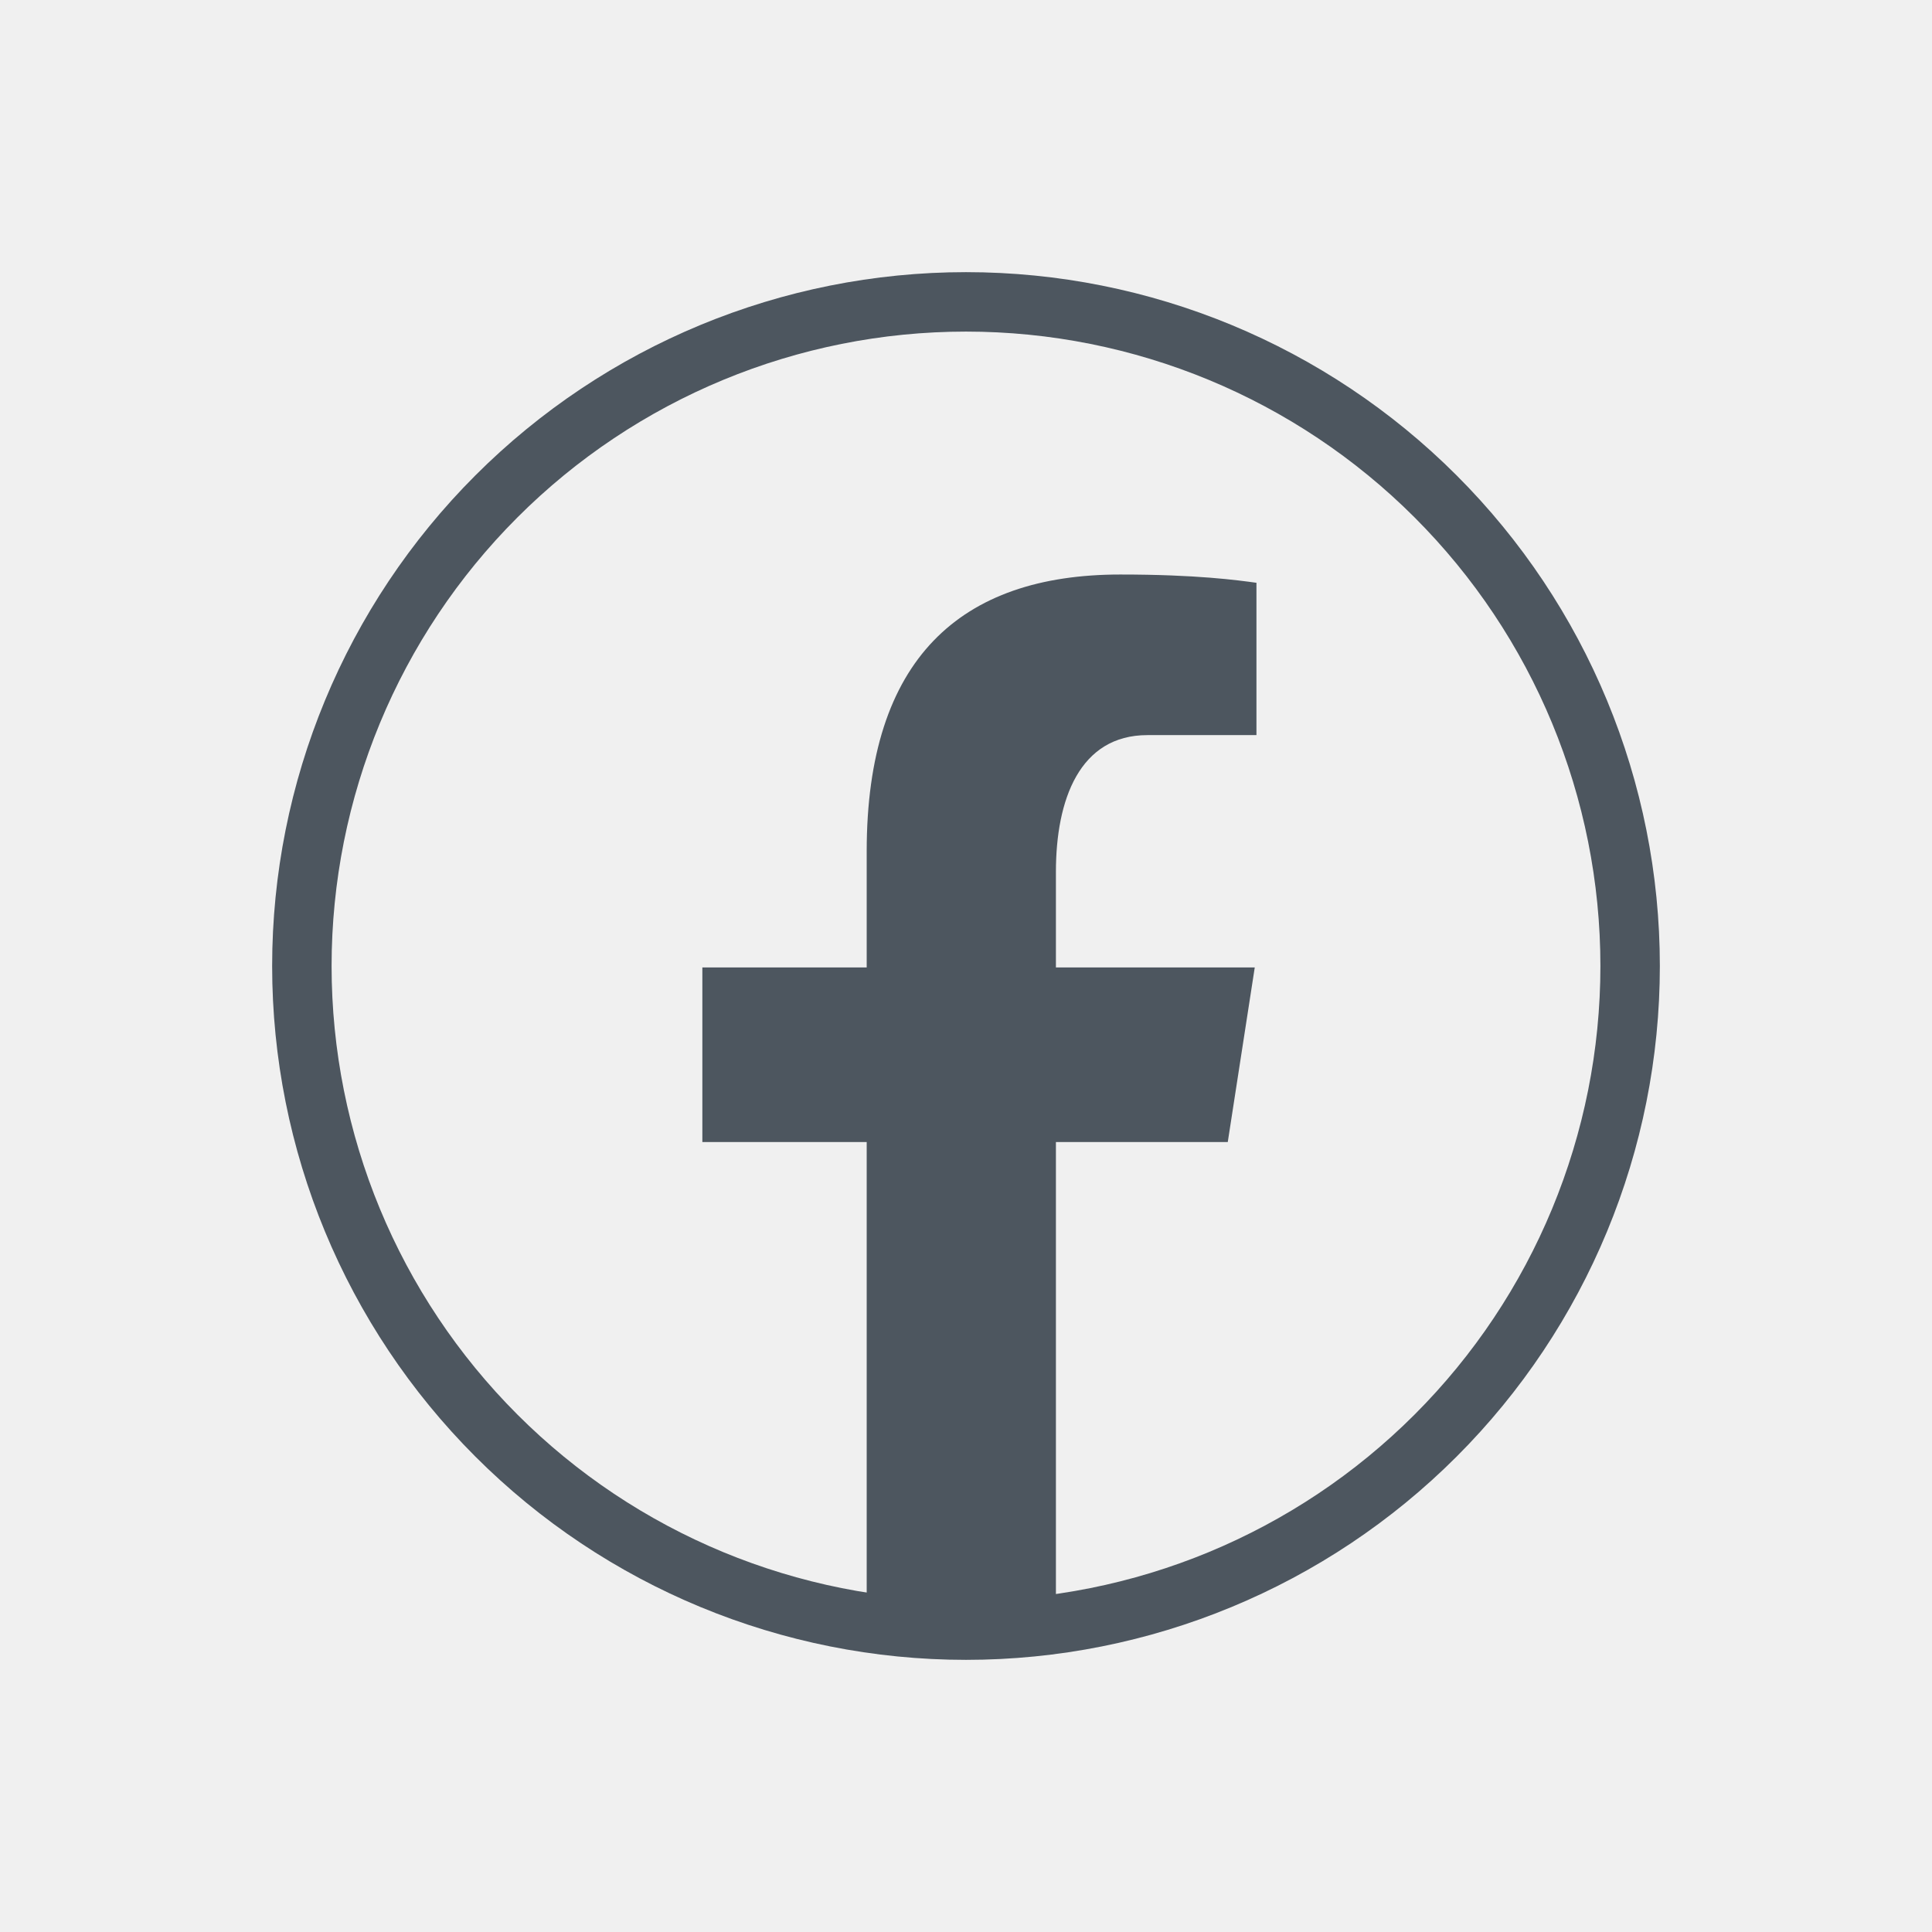
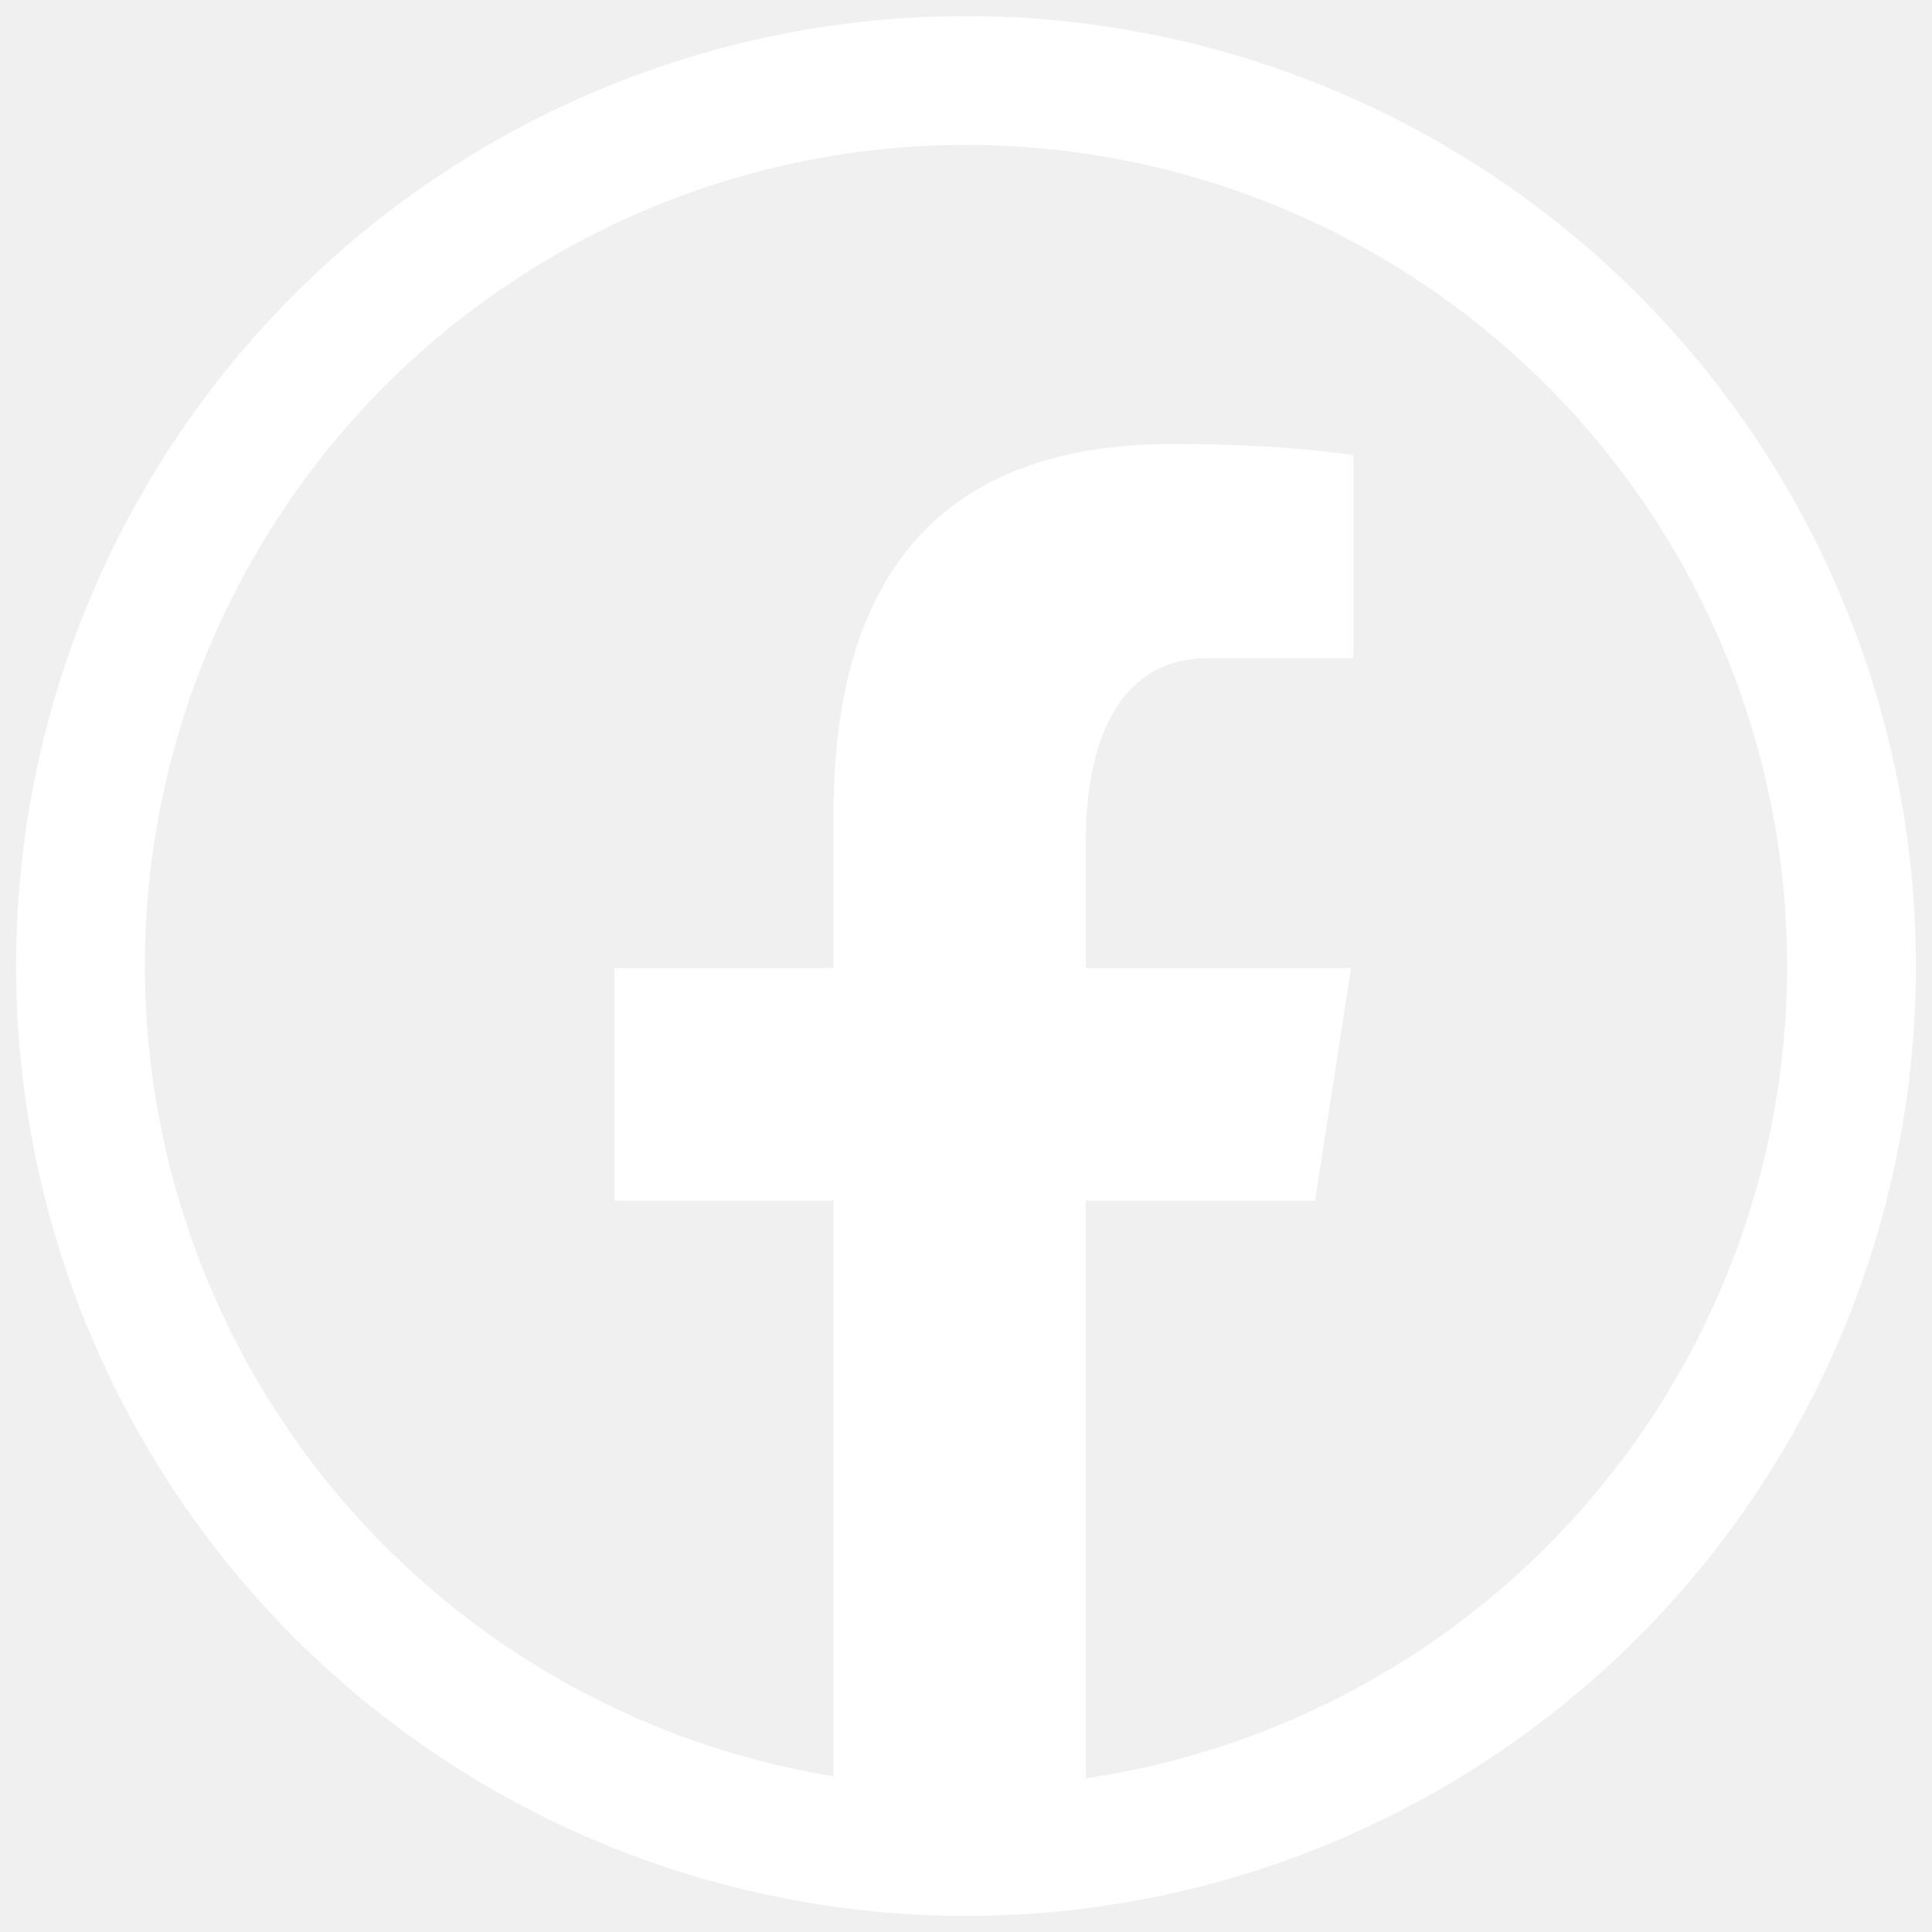
- <svg xmlns="http://www.w3.org/2000/svg" width="65" height="65" viewBox="0 0 65 65" fill="none">
-   <path d="M32.5 10.156C26.574 10.156 20.891 12.51 16.701 16.701C12.51 20.891 10.156 26.574 10.156 32.5C10.156 38.426 12.51 44.109 16.701 48.299C20.891 52.49 26.574 54.844 32.5 54.844C38.426 54.844 44.109 52.49 48.299 48.299C52.49 44.109 54.844 38.426 54.844 32.5C54.844 26.574 52.49 20.891 48.299 16.701C44.109 12.51 38.426 10.156 32.5 10.156Z" stroke="#4D565F" stroke-width="2" stroke-miterlimit="10" />
-   <path d="M54.716 34.86C54.72 34.828 54.726 34.797 54.728 34.767C54.726 34.797 54.72 34.828 54.716 34.86ZM10.27 34.758C10.274 34.801 10.282 34.844 10.286 34.886C10.284 34.842 10.274 34.799 10.27 34.758ZM35.525 38.423H41.307L42.215 32.548H35.525V29.337C35.525 26.898 36.323 24.732 38.604 24.732H42.272V19.607C41.629 19.52 40.266 19.329 37.69 19.329C32.311 19.329 29.159 22.169 29.159 28.64V32.548H23.63V38.423H29.159V54.567C30.253 54.732 31.363 54.843 32.5 54.843C33.53 54.843 34.533 54.75 35.525 54.616V38.423Z" fill="#4D565F" />
+ <svg xmlns="http://www.w3.org/2000/svg" width="30" height="30" viewBox="0 0 30 30" fill="none">
+   <path d="M15 1.25C11.353 1.25 7.856 2.699 5.277 5.277C2.699 7.856 1.25 11.353 1.25 15C1.25 18.647 2.699 22.144 5.277 24.723C7.856 27.301 11.353 28.75 15 28.75C18.647 28.75 22.144 27.301 24.723 24.723C27.301 22.144 28.75 18.647 28.75 15C28.75 11.353 27.301 7.856 24.723 5.277C22.144 2.699 18.647 1.25 15 1.25Z" stroke="white" stroke-width="2" stroke-miterlimit="10" />
+   <path d="M28.671 16.453C28.674 16.433 28.678 16.414 28.679 16.395C28.678 16.414 28.674 16.433 28.671 16.453ZM1.32 16.39C1.323 16.416 1.328 16.442 1.33 16.469C1.329 16.441 1.323 16.415 1.32 16.39ZM16.861 18.645H20.42L20.979 15.03H16.861V13.054C16.861 11.553 17.353 10.22 18.756 10.22H21.014V7.066C20.618 7.013 19.779 6.895 18.194 6.895C14.884 6.895 12.944 8.643 12.944 12.625V15.03H9.541V18.645H12.944V28.58C13.618 28.681 14.3 28.75 15 28.75C15.634 28.75 16.251 28.692 16.861 28.61V18.645Z" fill="white" />
</svg>
